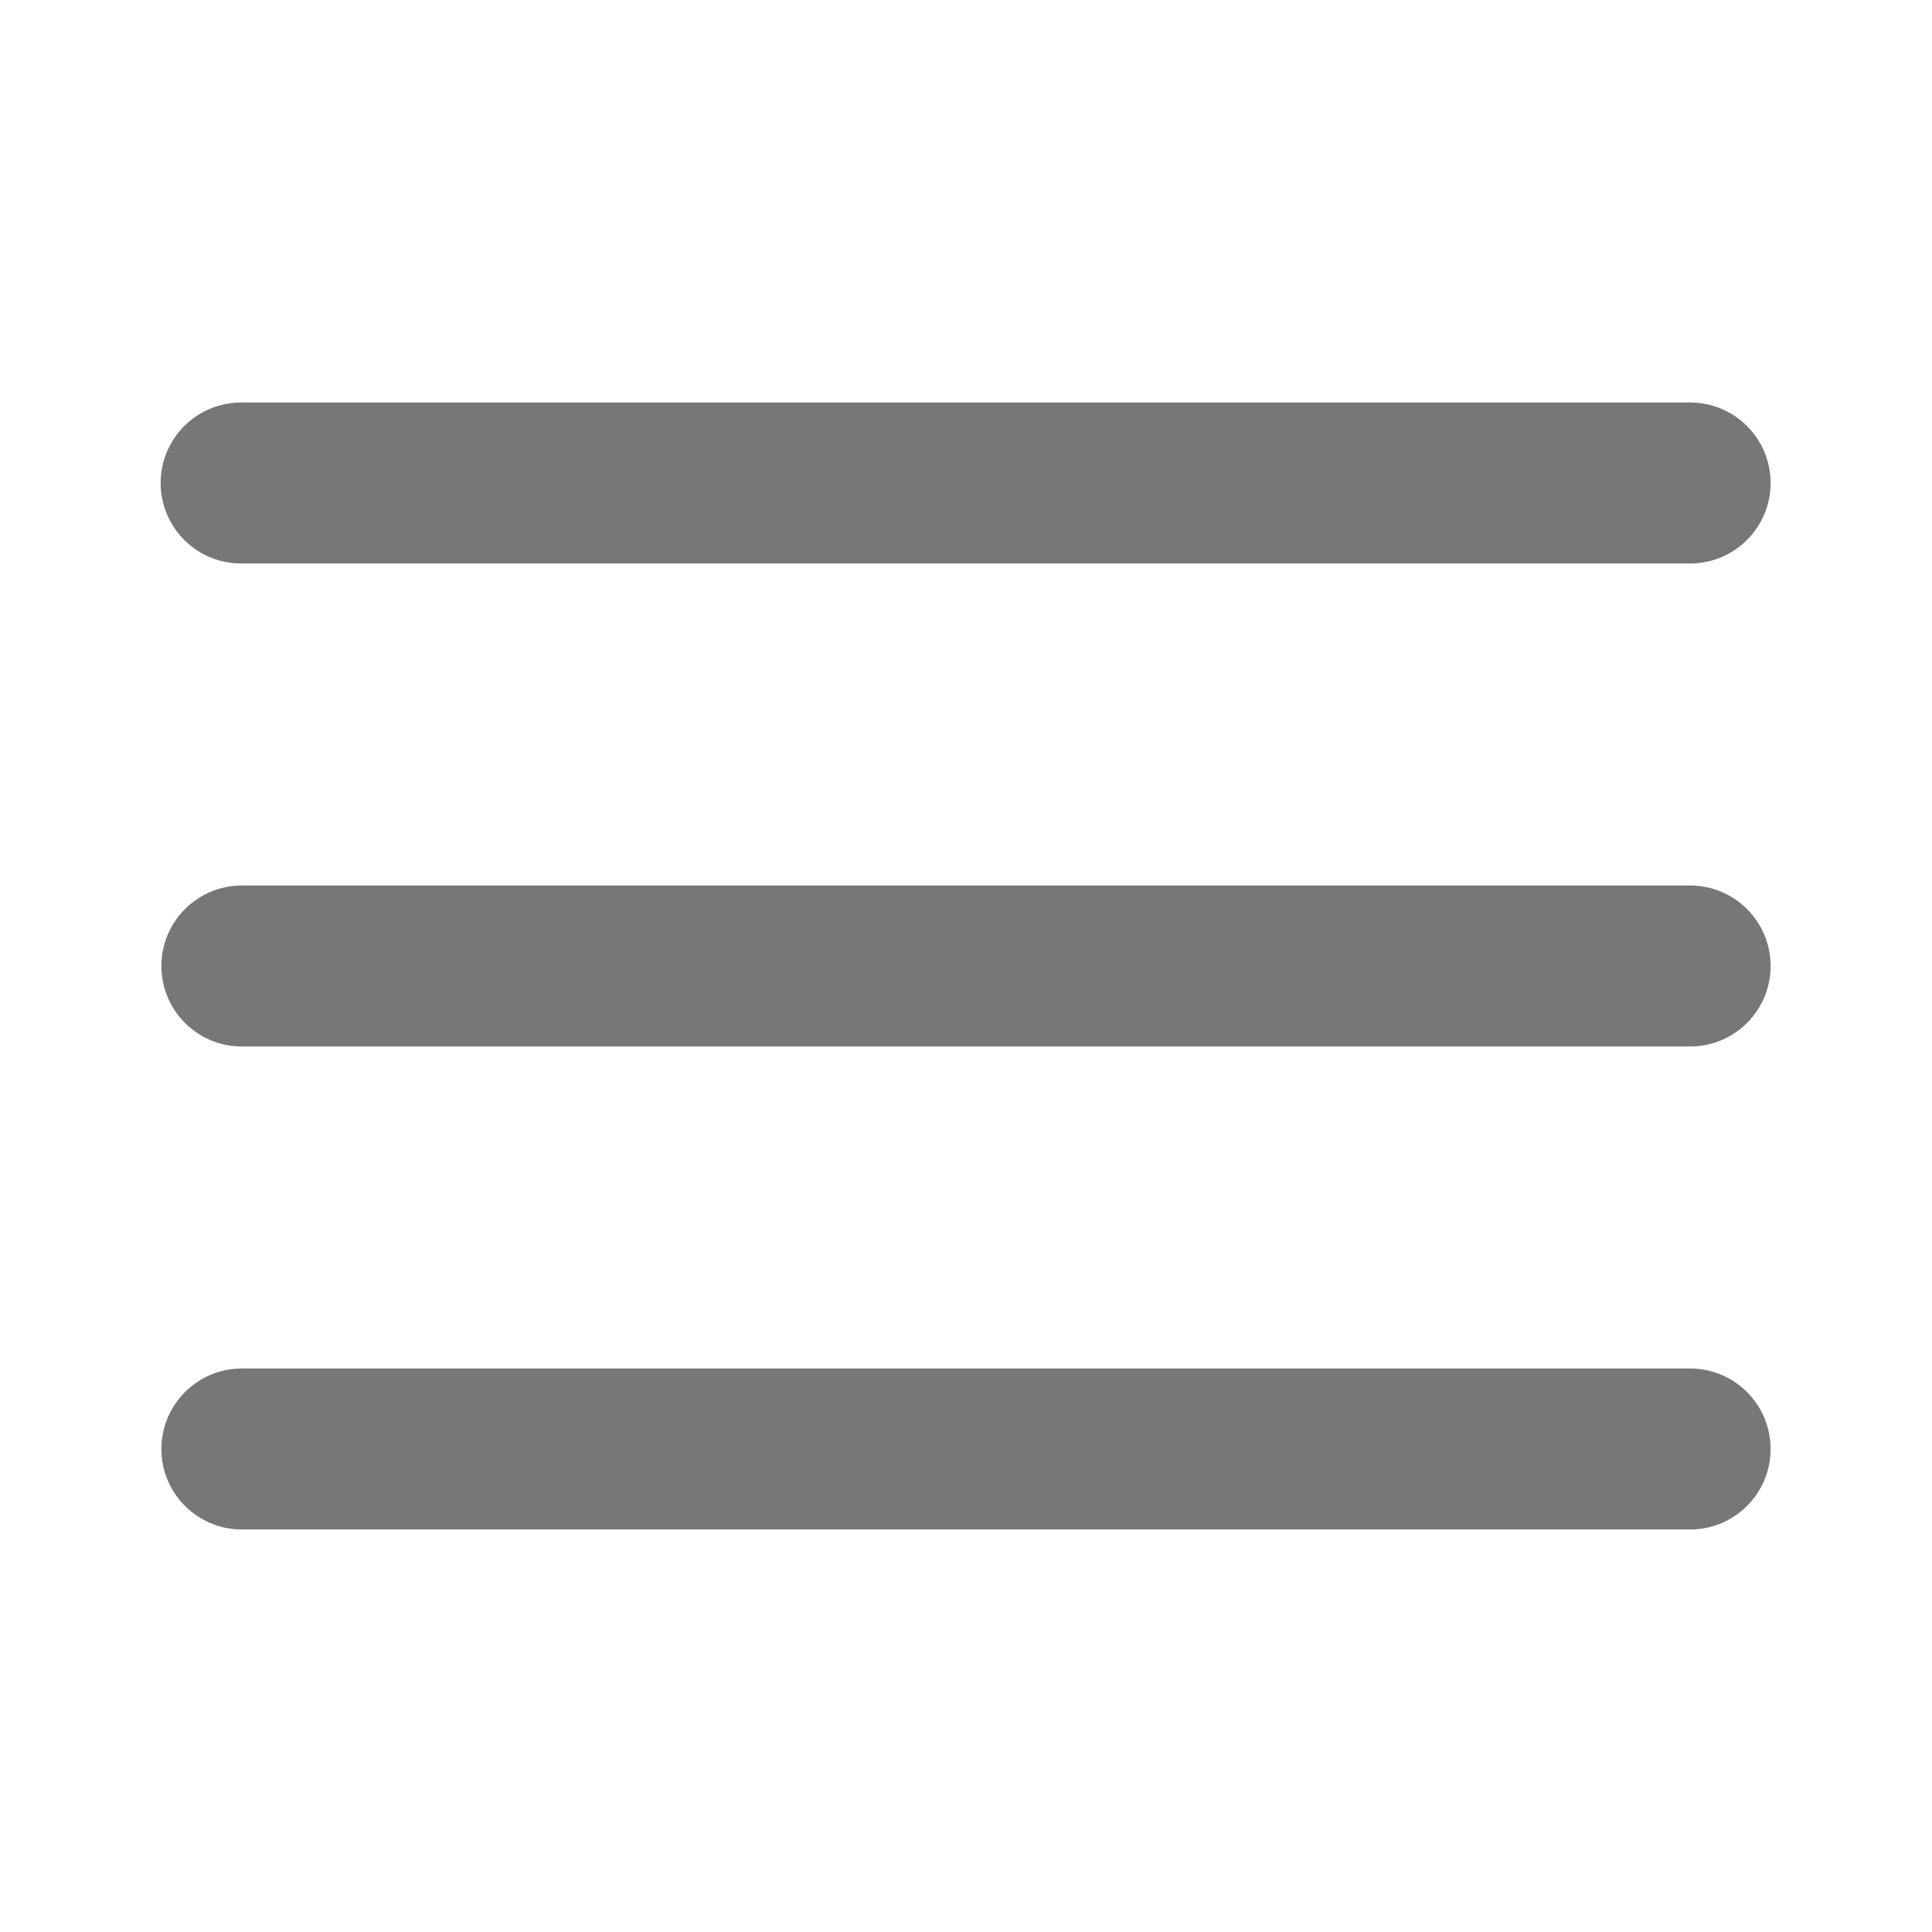
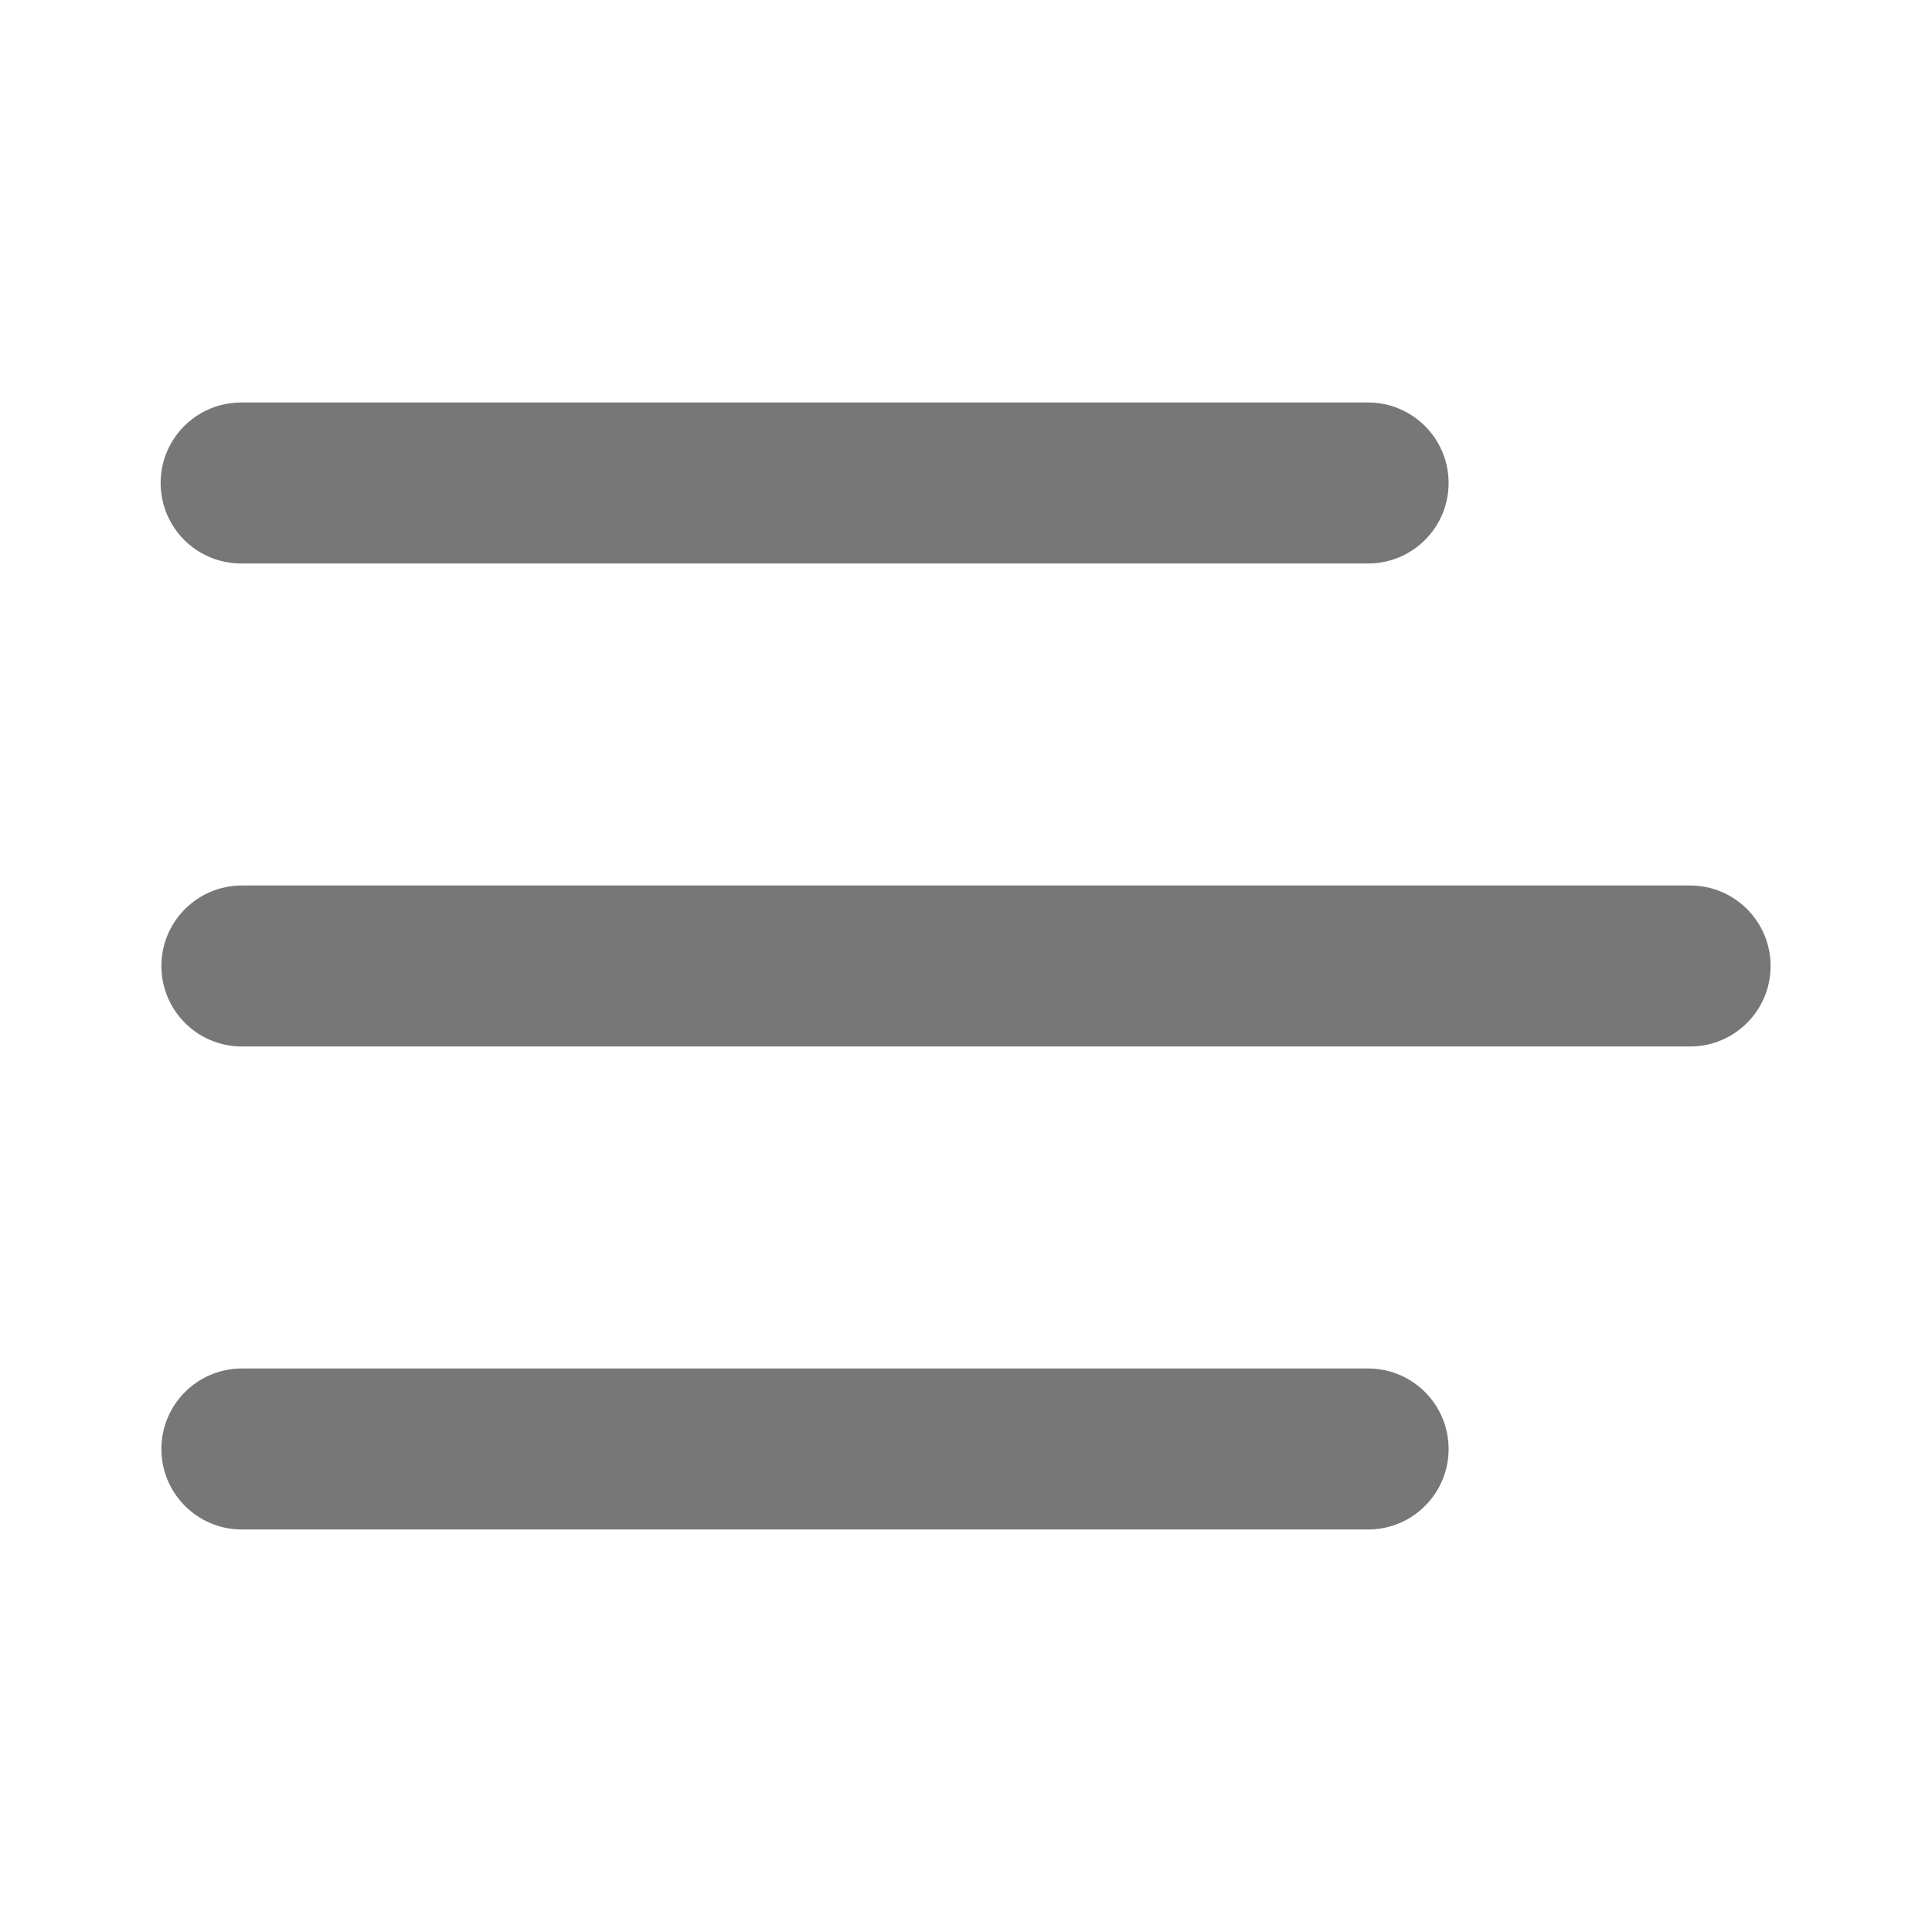
- <svg xmlns="http://www.w3.org/2000/svg" t="1718109000564" class="icon" viewBox="0 0 1024 1024" version="1.1" p-id="6888" width="200" height="200">
-   <path d="M896 725.333a42.667 42.667 0 0 1 0 85.333H128a42.667 42.667 0 0 1 0-85.333h768z m0-256a42.667 42.667 0 0 1 0 85.333H128a42.667 42.667 0 0 1 0-85.333h768z m0-256a42.667 42.667 0 0 1 0 85.333H128a42.667 42.667 0 1 1 0-85.333h768z" fill="#777" p-id="6889" />
+ <svg xmlns="http://www.w3.org/2000/svg" t="1718276020366" class="icon" viewBox="0 0 1024 1024" version="1.1" p-id="3683" width="200" height="200">
+   <path d="M725.333 725.333a42.667 42.667 0 0 1 0 85.333H128a42.667 42.667 0 0 1 0-85.333h597.333z m170.667-256a42.667 42.667 0 0 1 0 85.333H128a42.667 42.667 0 0 1 0-85.333h768z m-170.667-256a42.667 42.667 0 0 1 0 85.333H128a42.667 42.667 0 1 1 0-85.333h597.333z" fill="#777" p-id="3684" />
</svg>
